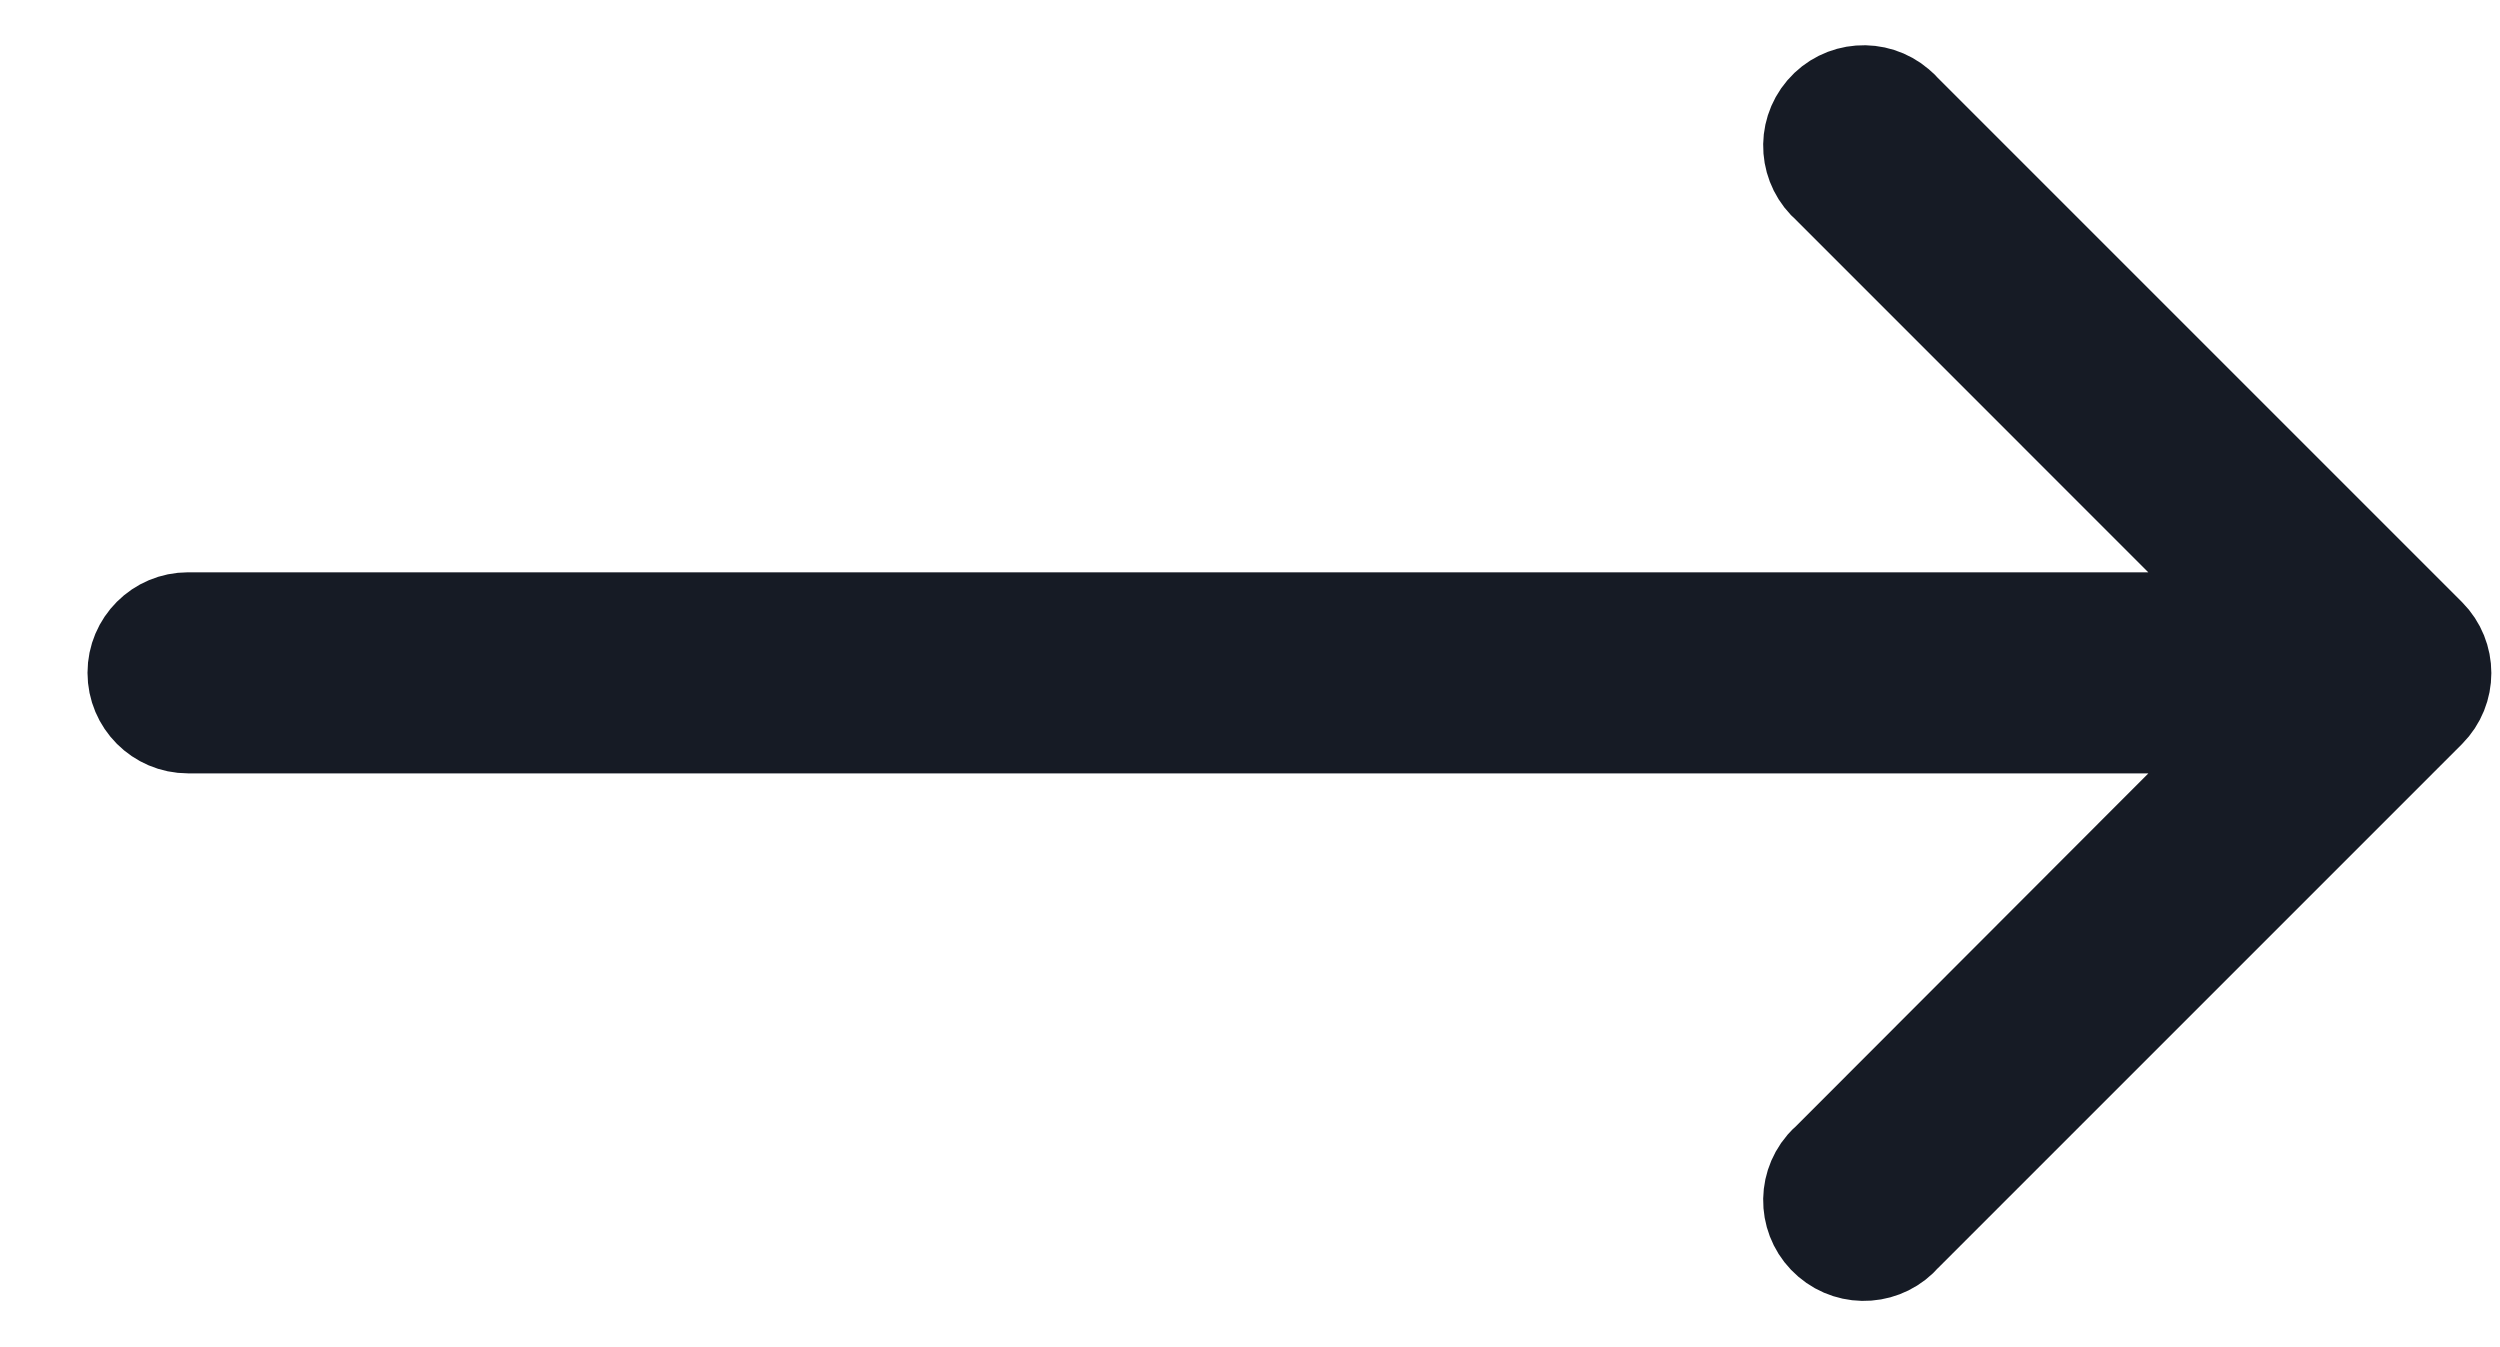
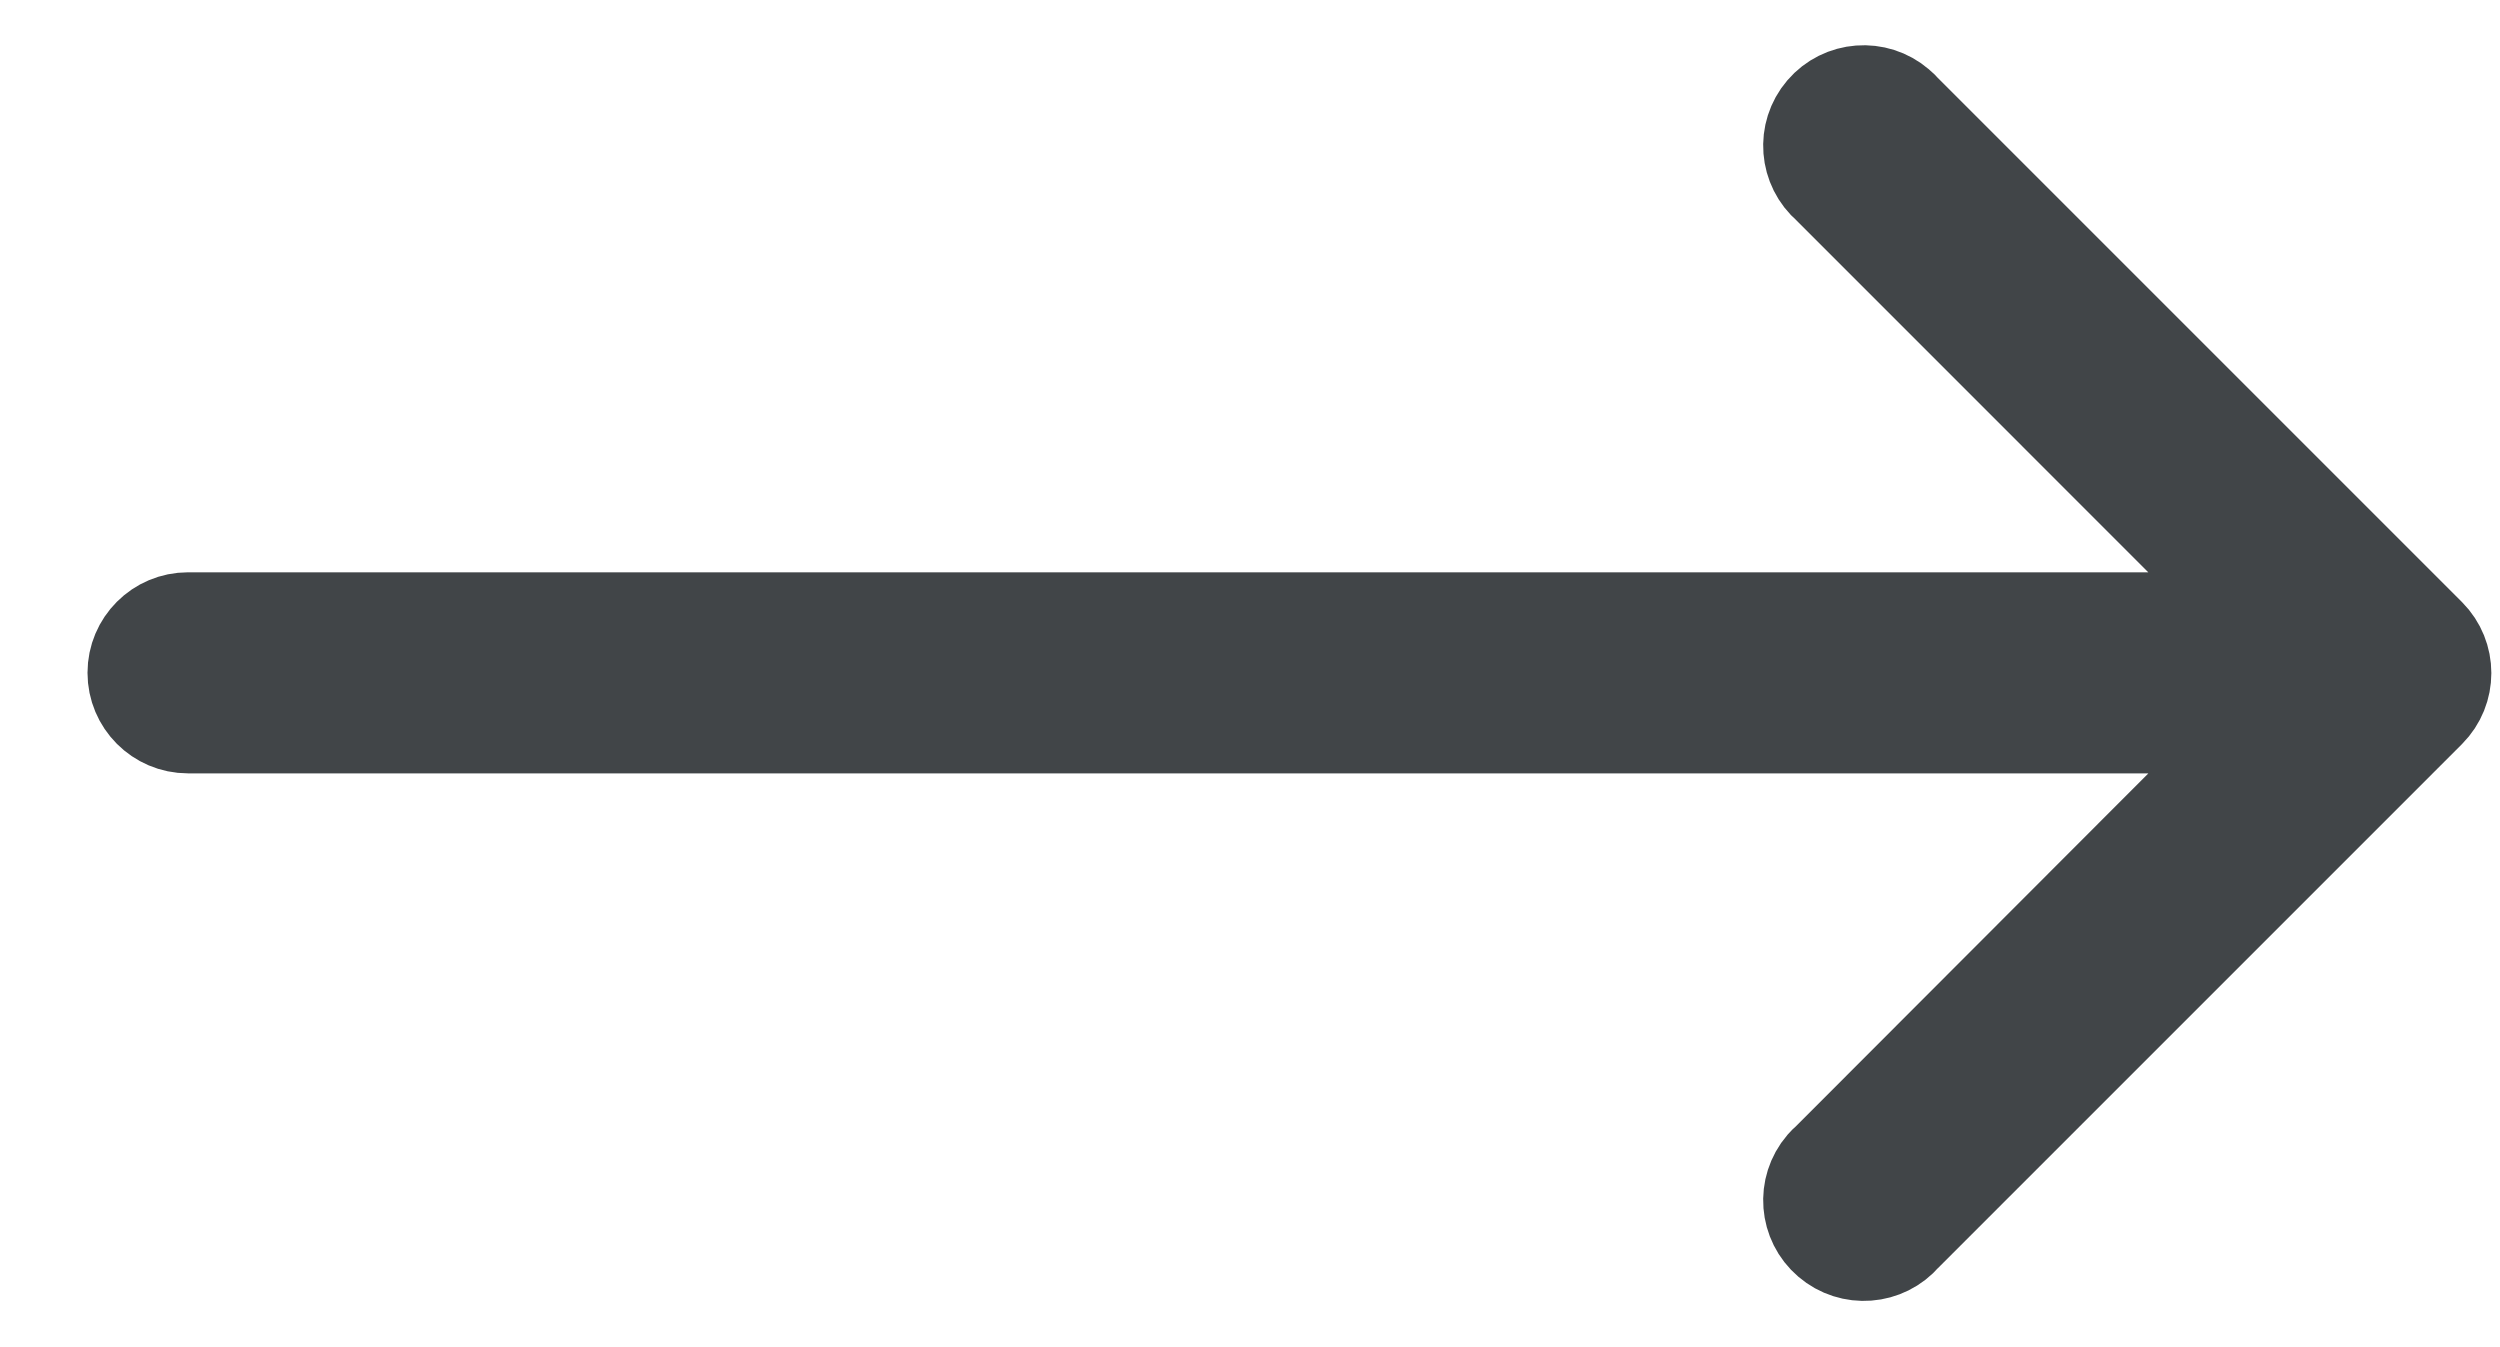
<svg xmlns="http://www.w3.org/2000/svg" width="26" height="14" viewBox="0 0 26 14" fill="none">
-   <path d="M25.251 7.385L19.797 12.839C19.601 13.068 19.257 13.094 19.028 12.898C18.799 12.703 18.772 12.358 18.968 12.129C18.987 12.108 19.006 12.088 19.028 12.07L23.549 7.543H1.955C1.654 7.543 1.41 7.298 1.41 6.997C1.41 6.696 1.654 6.452 1.955 6.452H23.549L19.028 1.93C18.799 1.734 18.772 1.39 18.968 1.161C19.164 0.932 19.509 0.906 19.737 1.102C19.759 1.12 19.779 1.14 19.797 1.161L25.251 6.615C25.463 6.828 25.463 7.172 25.251 7.385Z" fill="#161B25" stroke="#161B25" />
+   <path d="M25.251 7.385L19.797 12.839C19.601 13.068 19.257 13.094 19.028 12.898C18.799 12.703 18.772 12.358 18.968 12.129C18.987 12.108 19.006 12.088 19.028 12.07L23.549 7.543H1.955C1.654 7.543 1.41 7.298 1.41 6.997C1.41 6.696 1.654 6.452 1.955 6.452H23.549L19.028 1.93C18.799 1.734 18.772 1.39 18.968 1.161C19.164 0.932 19.509 0.906 19.737 1.102C19.759 1.12 19.779 1.14 19.797 1.161L25.251 6.615C25.463 6.828 25.463 7.172 25.251 7.385Z" fill="#414548" stroke="#414548" />
</svg>
